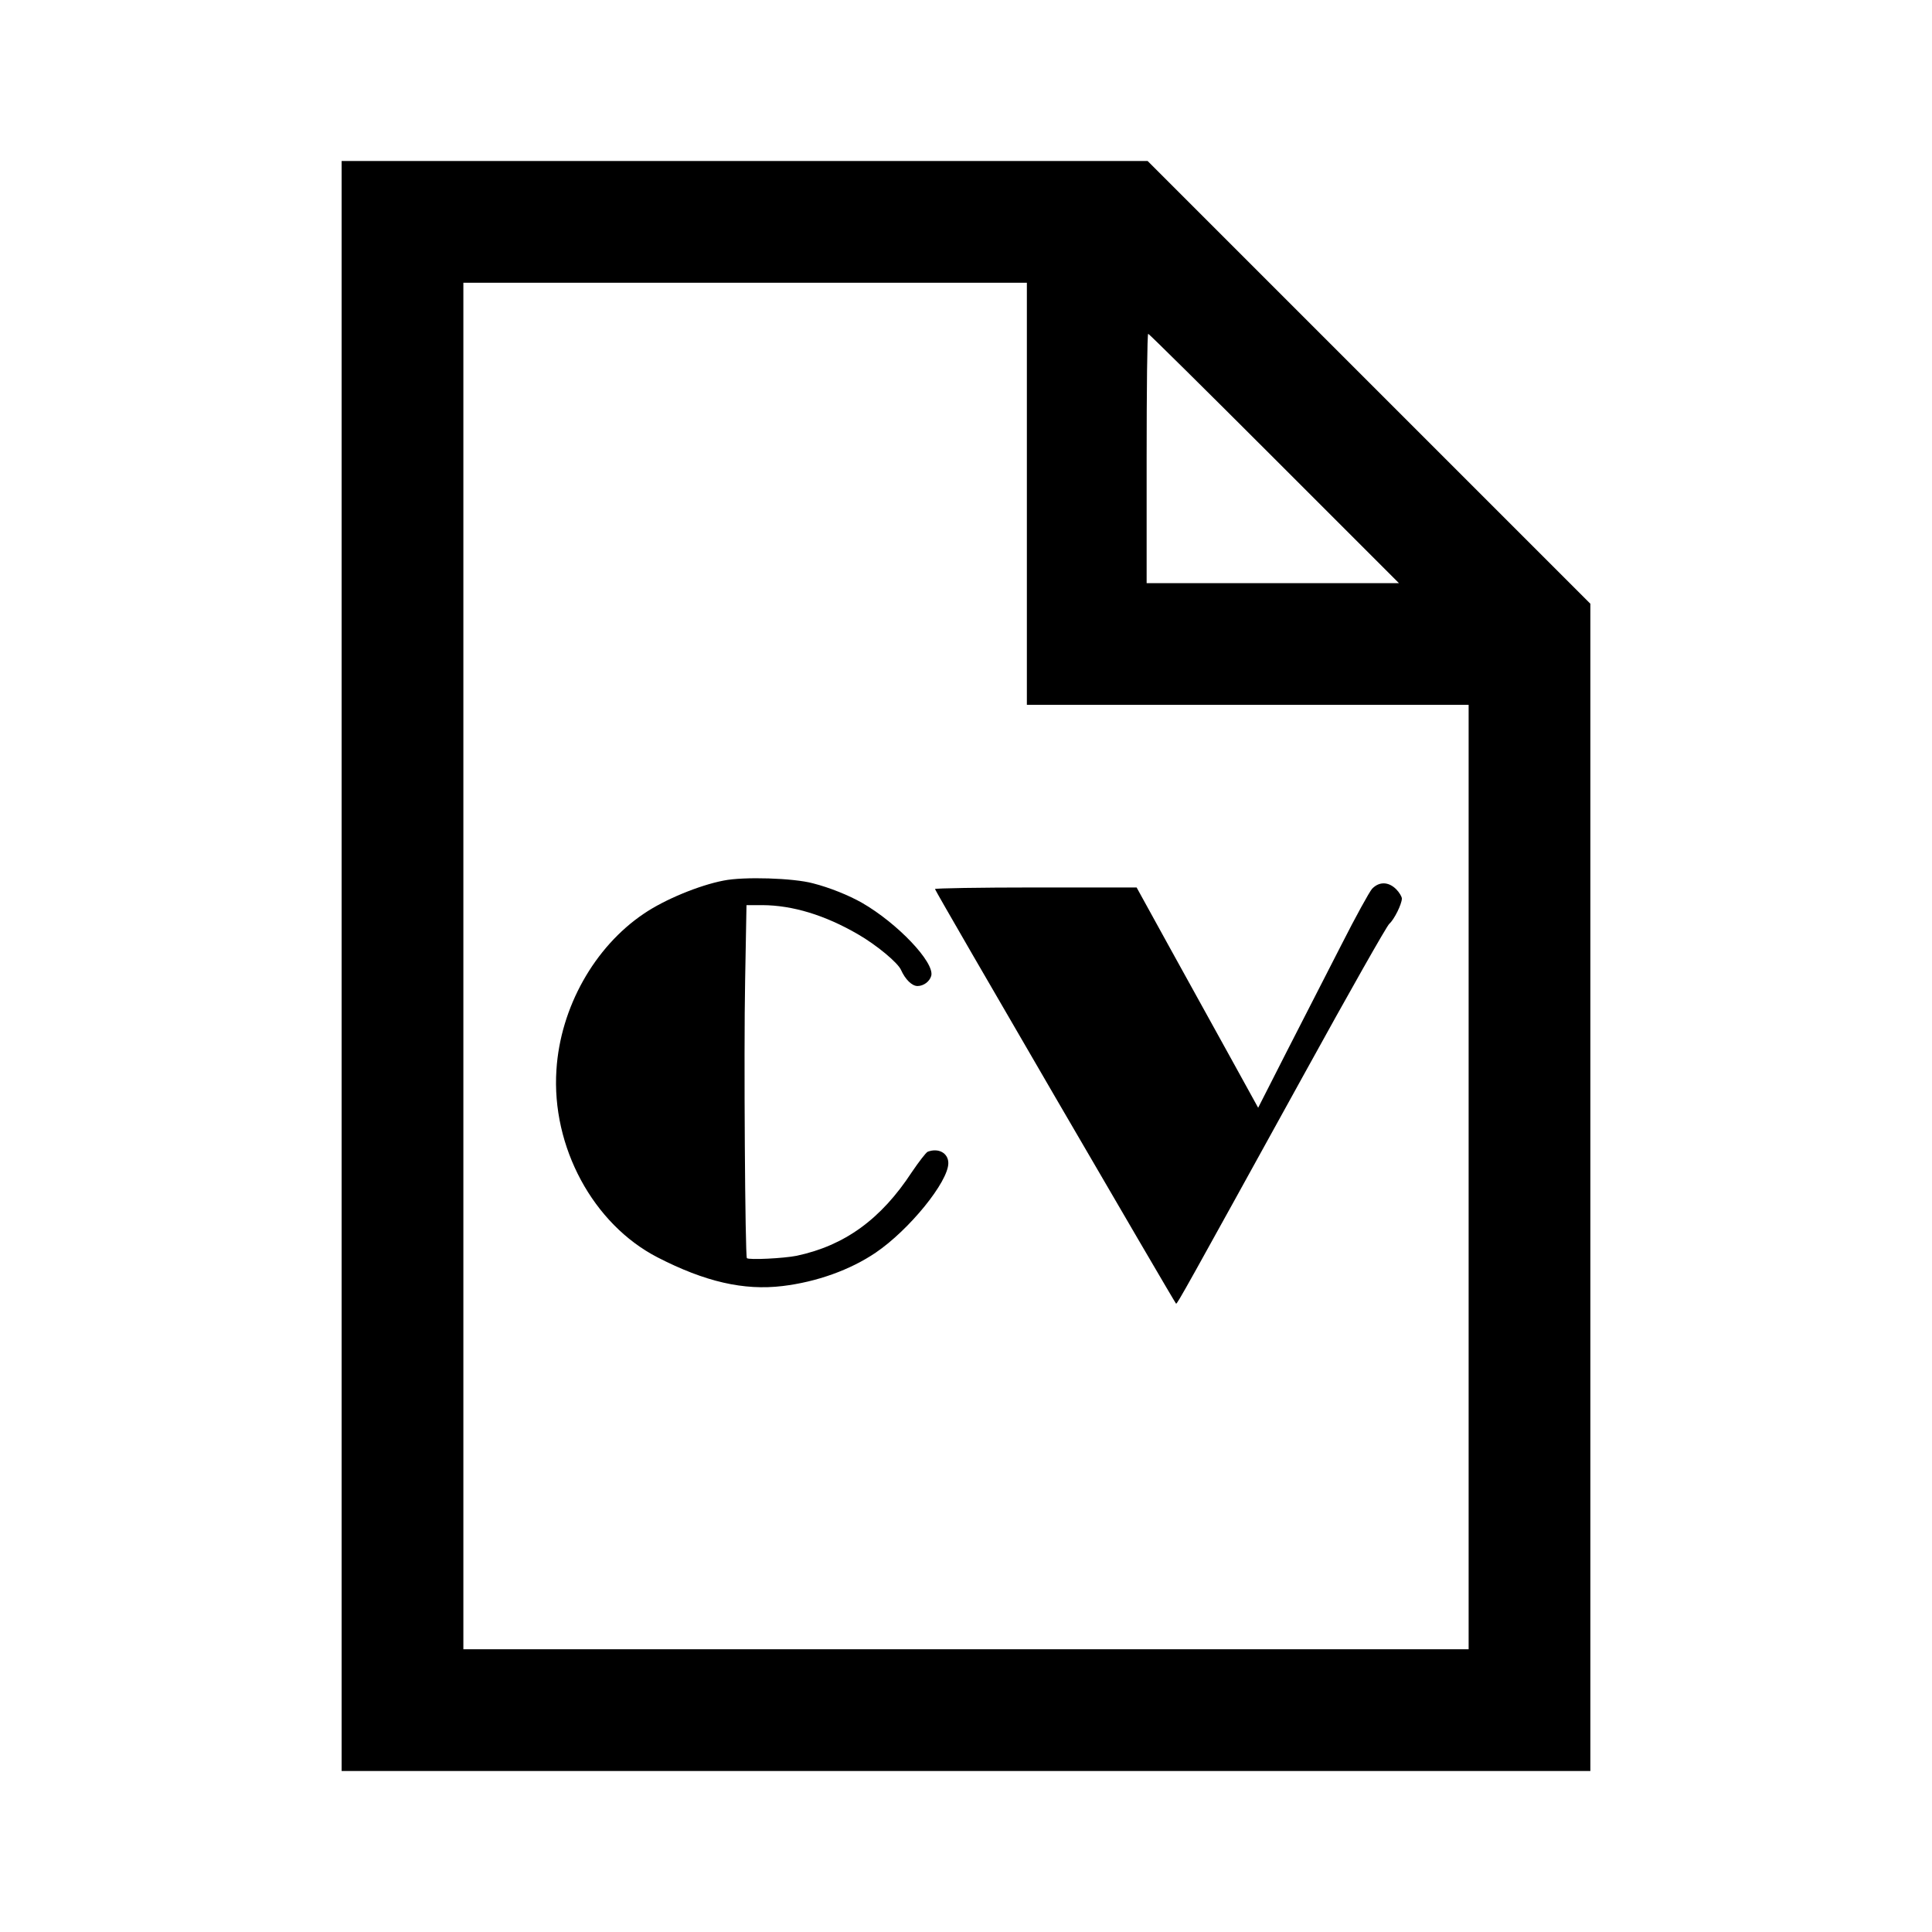
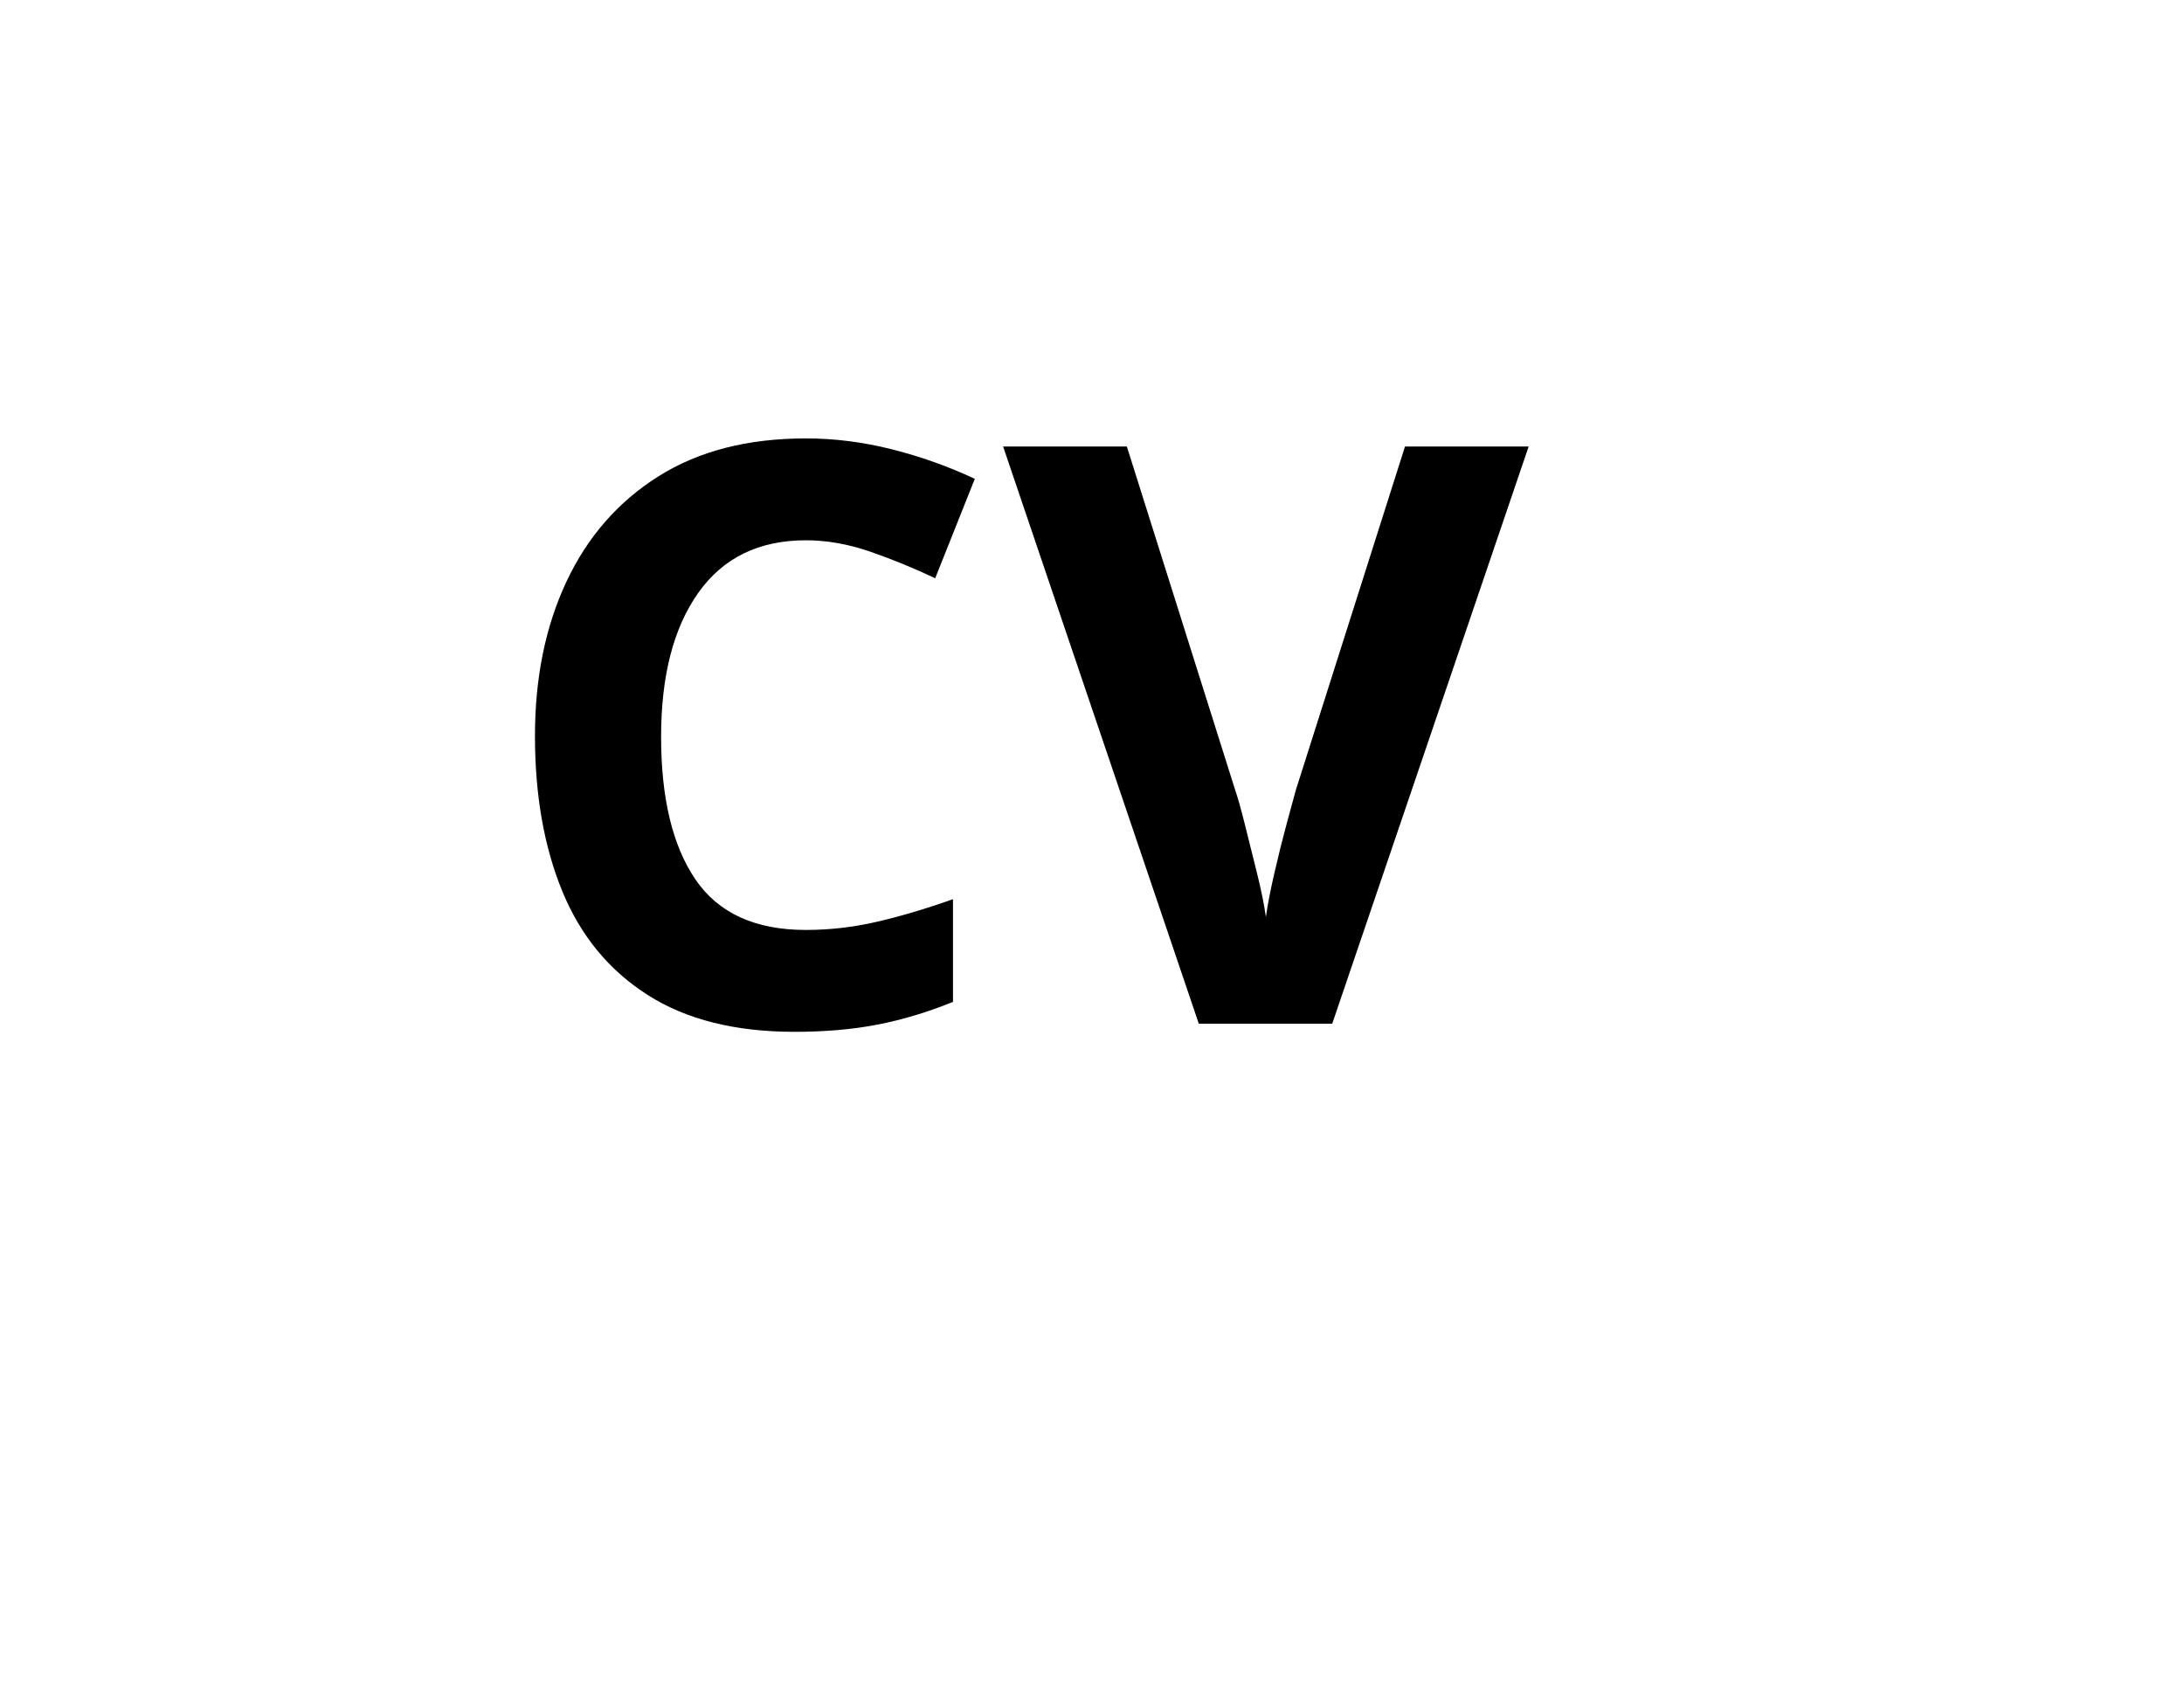
- <svg xmlns="http://www.w3.org/2000/svg" version="1.0" width="984pt" height="984pt" viewBox="0 0 984 984" preserveAspectRatio="xMidYMid meet">
-   <g transform="translate(0,984) scale(0.1,-0.1)" fill="#000000" stroke="none">
-     <path d="M1740 4920 l0 -4100 3180 0 3180 0 0 2973 0 2972 -1128 1128 -1127 1127 -2053 0 -2052 0 0 -4100z m3490 2405 l0 -1075 1125 0 1125 0 0 -2405 0 -2405 -2560 0 -2560 0 0 3480 0 3480 1435 0 1435 0 0 -1075z m1260 180 l635 -635 -643 0 -642 0 0 635 c0 349 3 635 8 635 4 0 293 -286 642 -635z" />
-     <path d="M3685 5355 c-124 -24 -299 -96 -405 -168 -253 -170 -426 -479 -446 -796 -26 -392 187 -786 515 -955 241 -124 439 -170 637 -146 174 21 344 82 474 170 171 116 370 361 370 456 0 51 -50 79 -105 58 -9 -4 -45 -51 -81 -104 -157 -240 -342 -374 -587 -426 -65 -13 -242 -22 -253 -12 -9 10 -16 1055 -9 1411 l7 387 82 0 c152 -1 316 -50 485 -148 94 -54 204 -145 220 -182 22 -49 56 -82 84 -82 31 0 62 23 70 52 18 68 -172 268 -353 372 -67 38 -163 77 -249 99 -99 27 -353 35 -456 14z" />
-     <path d="M6988 5313 c-14 -16 -84 -143 -155 -283 -72 -140 -197 -385 -278 -543 l-147 -289 -140 254 c-77 139 -216 391 -310 561 l-169 307 -516 0 c-283 0 -513 -4 -511 -8 10 -27 1224 -2112 1228 -2112 7 0 47 72 657 1178 223 405 416 746 429 757 25 22 63 99 64 128 0 10 -13 32 -29 48 -39 39 -87 40 -123 2z" />
+ <svg xmlns="http://www.w3.org/2000/svg" width="497" height="388" overflow="hidden">
+   <defs>
+     <clipPath id="clip0">
+       <path d="M325 156 822 156 822 544 325 544Z" fill-rule="evenodd" clip-rule="evenodd" />
+     </clipPath>
+   </defs>
+   <g clip-path="url(#clip0)" transform="translate(-325 -156)">
+     <text font-family="Broadway,Broadway_MSFontService,sans-serif" font-weight="700" font-size="184" transform="translate(436.067 389)">CV</text>
  </g>
</svg>
